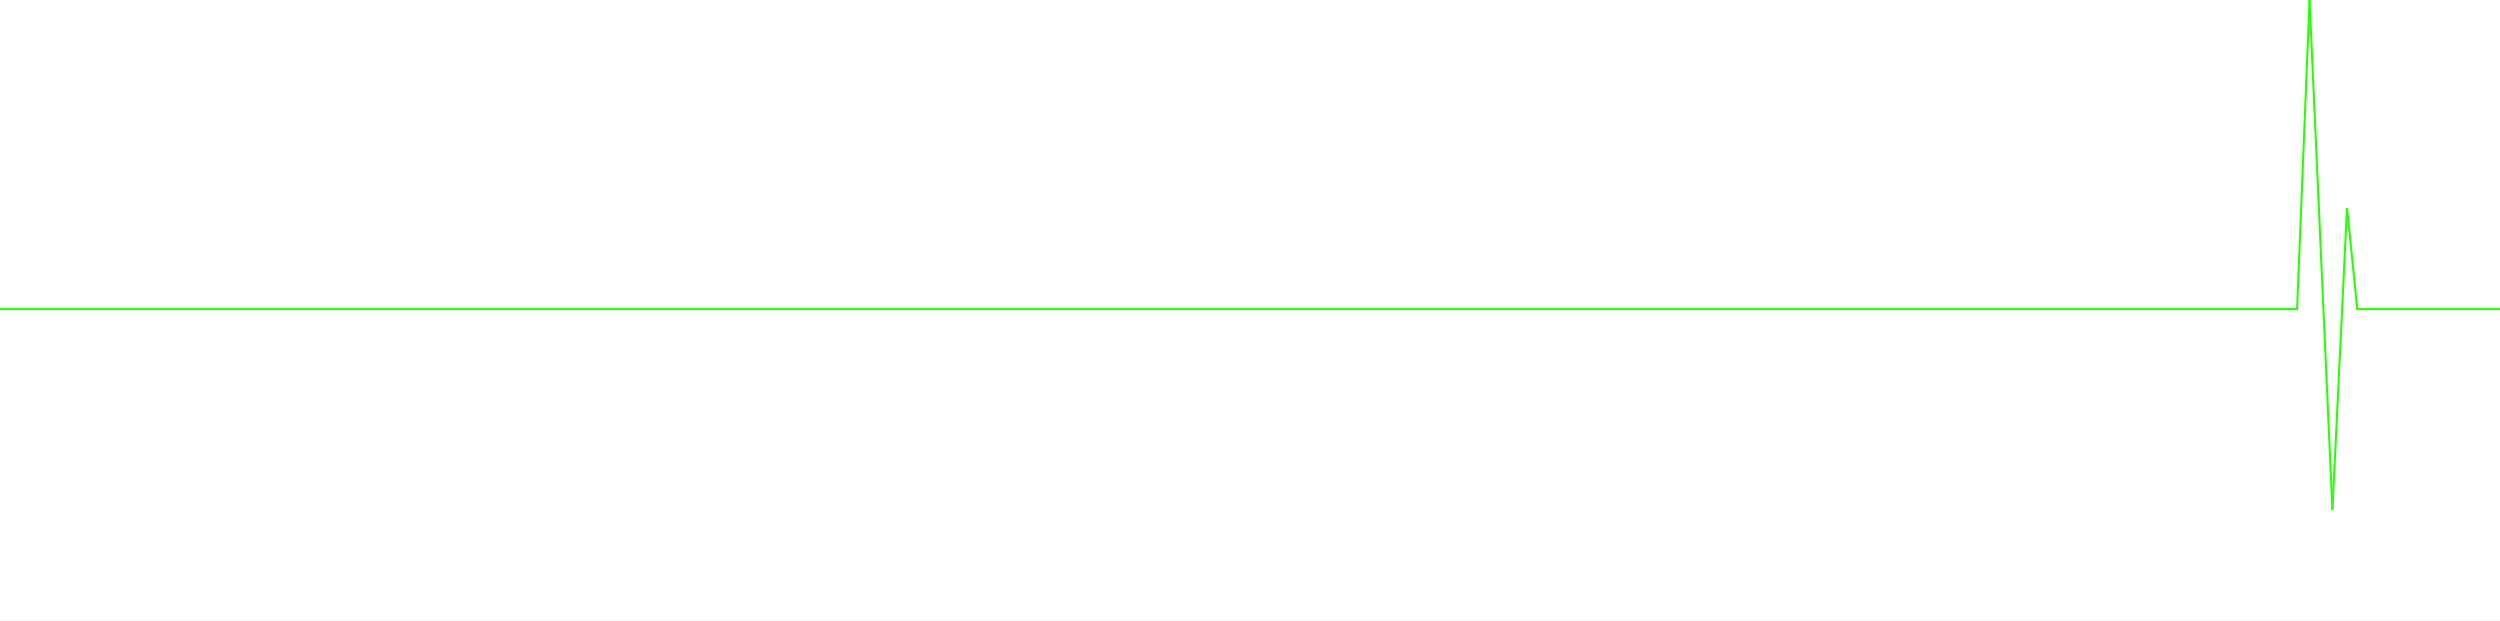
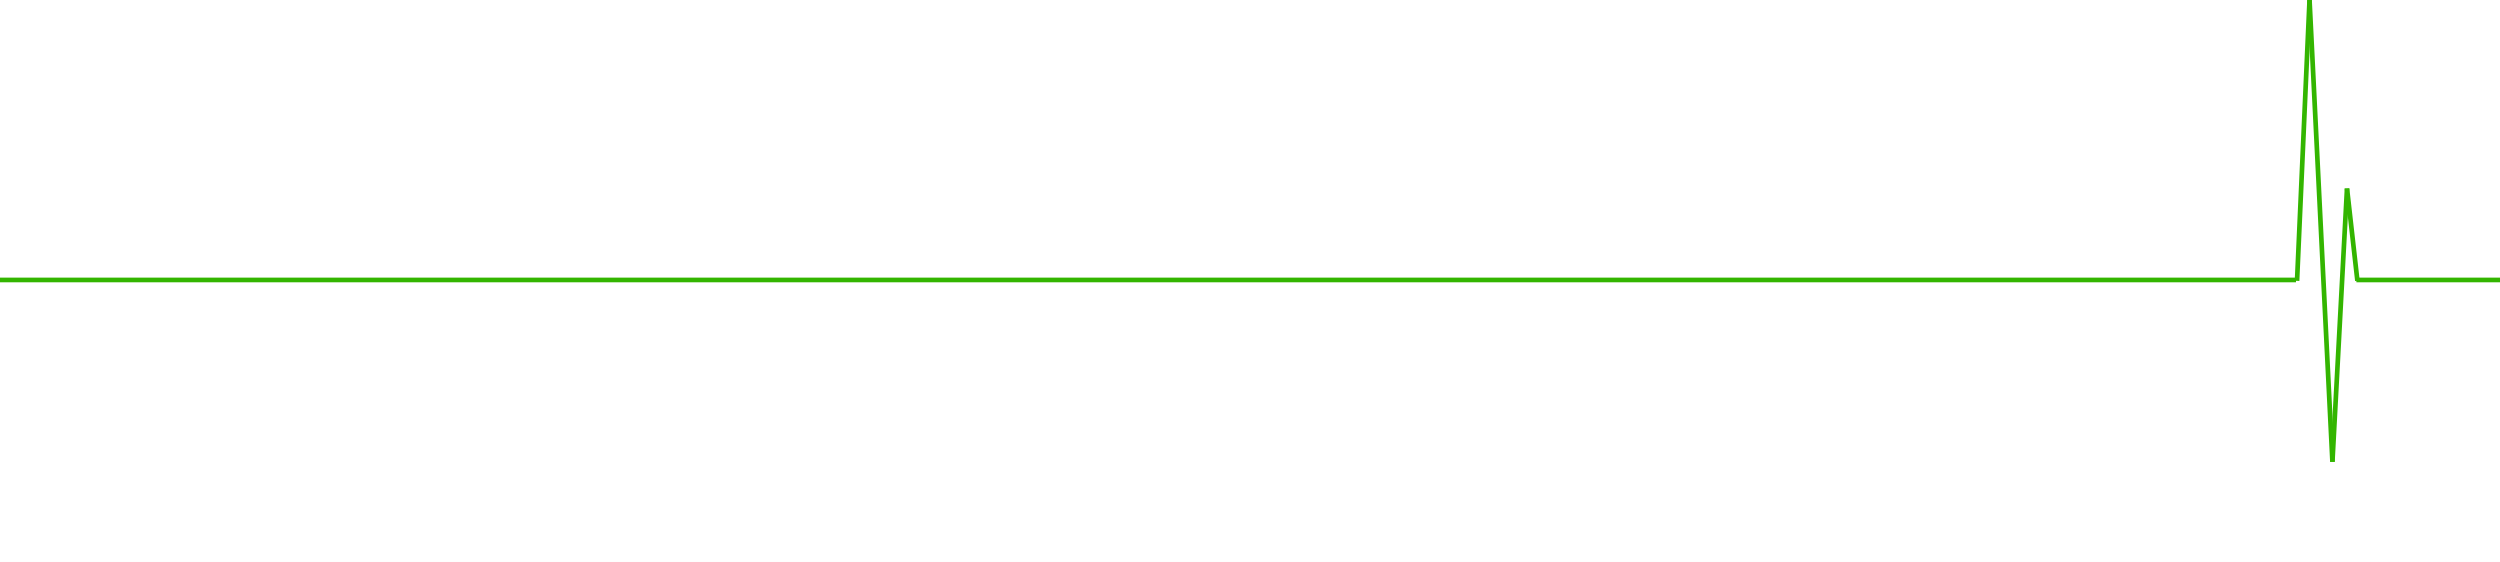
- <svg xmlns="http://www.w3.org/2000/svg" width="1201" height="298" viewBox="0 0 1201 298" fill="none">
+ <svg xmlns="http://www.w3.org/2000/svg" width="534" height="120" viewBox="0 0 534 120" fill="none">
  <g clip-path="url(#clip0)">
-     <rect width="1201" height="298" fill="white" />
-     <line y1="148.5" x2="1103" y2="148.5" stroke="#28FF05" />
-     <line x1="1103.5" y1="148.98" x2="1109.5" y2="-0.02" stroke="#28FF05" />
-     <line x1="1109.5" y1="-0.022" x2="1120.5" y2="244.978" stroke="#28FF05" />
-     <line x1="1120.5" y1="244.976" x2="1127.5" y2="99.976" stroke="#28FF05" />
-     <line x1="1127.5" y1="99.949" x2="1132.5" y2="148.949" stroke="#28FF05" />
-     <line x1="1132" y1="148.5" x2="1201" y2="148.5" stroke="#28FF05" />
+     <rect width="534" height="120" fill="white" />
+     <path d="M534 0H0V120H534V0Z" fill="white" />
+     <path d="M0 59.799H490.426" stroke="#33B500" />
+     <path d="M490.649 59.992L493.316 -0.008" stroke="#33B500" />
+     <path d="M493.316 -0.009L498.207 98.649" stroke="#33B500" />
+     <path d="M498.207 98.648L501.32 40.259" stroke="#33B500" />
+     <path d="M501.32 40.248L503.543 59.98" stroke="#33B500" />
+     <path d="M503.321 59.799H534" stroke="#33B500" />
  </g>
  <defs>
    <clipPath id="clip0">
-       <rect width="1201" height="298" fill="white" />
+       <rect width="534" height="120" fill="white" />
    </clipPath>
  </defs>
</svg>
